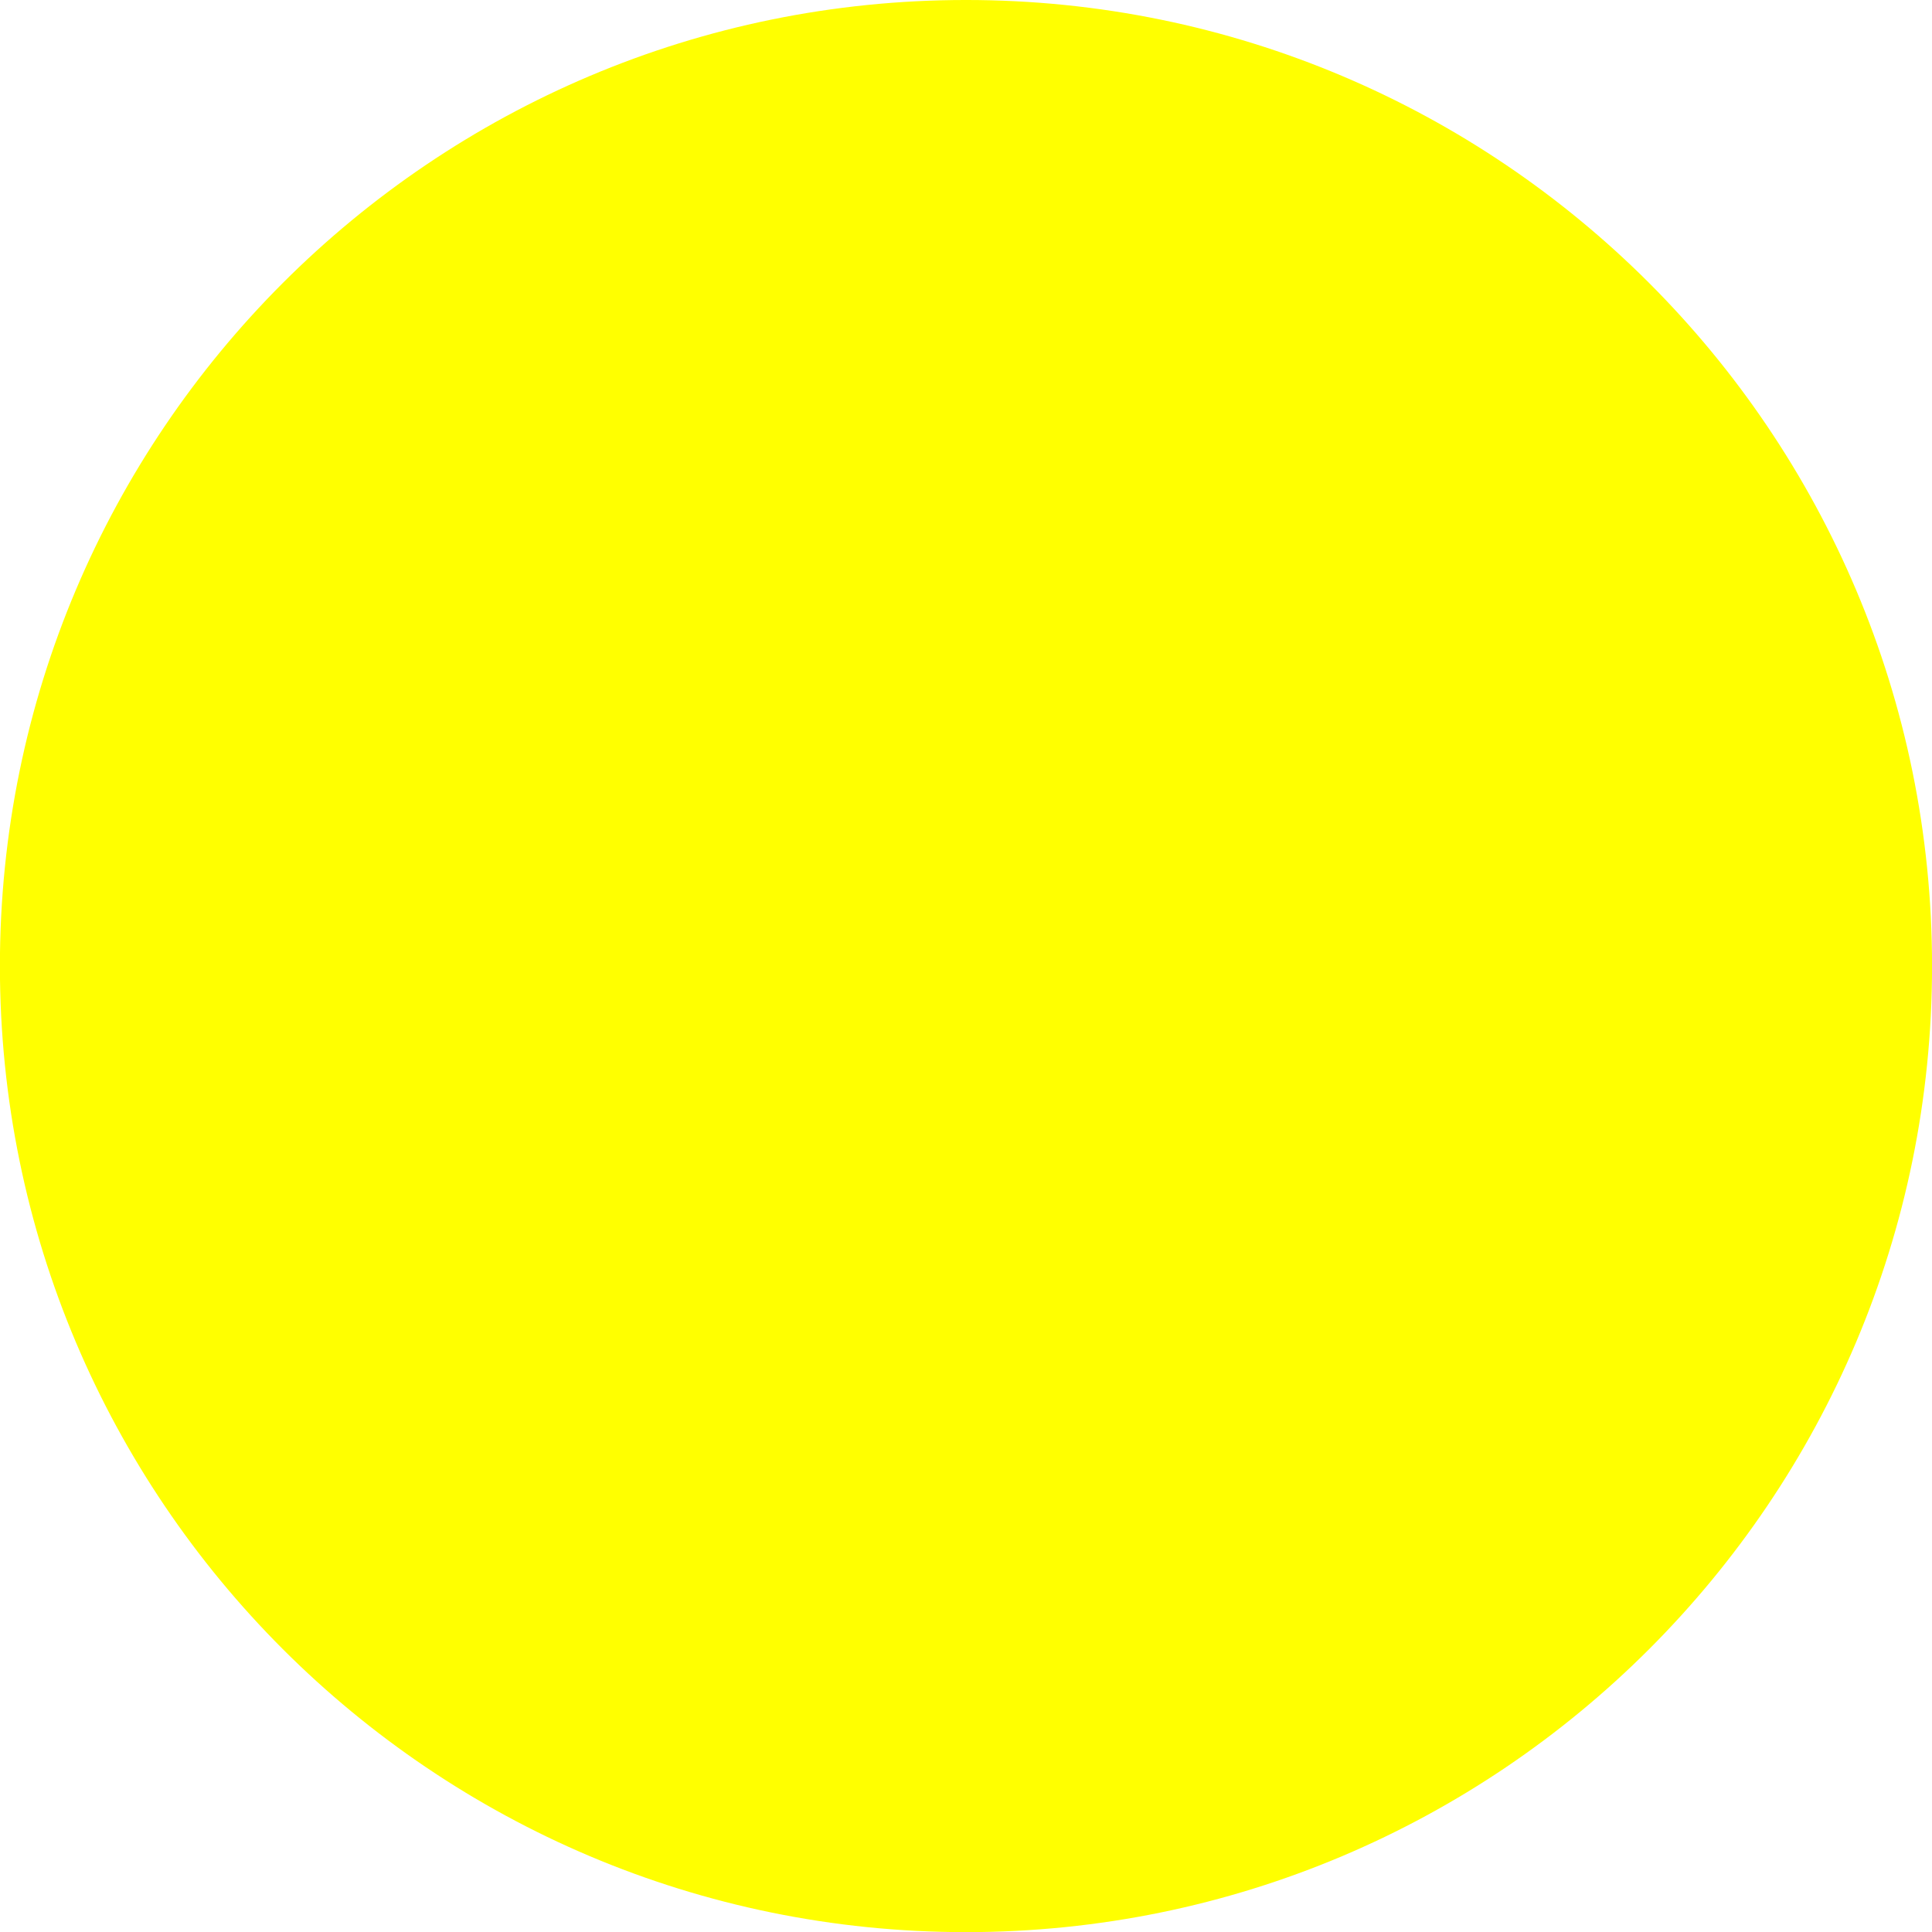
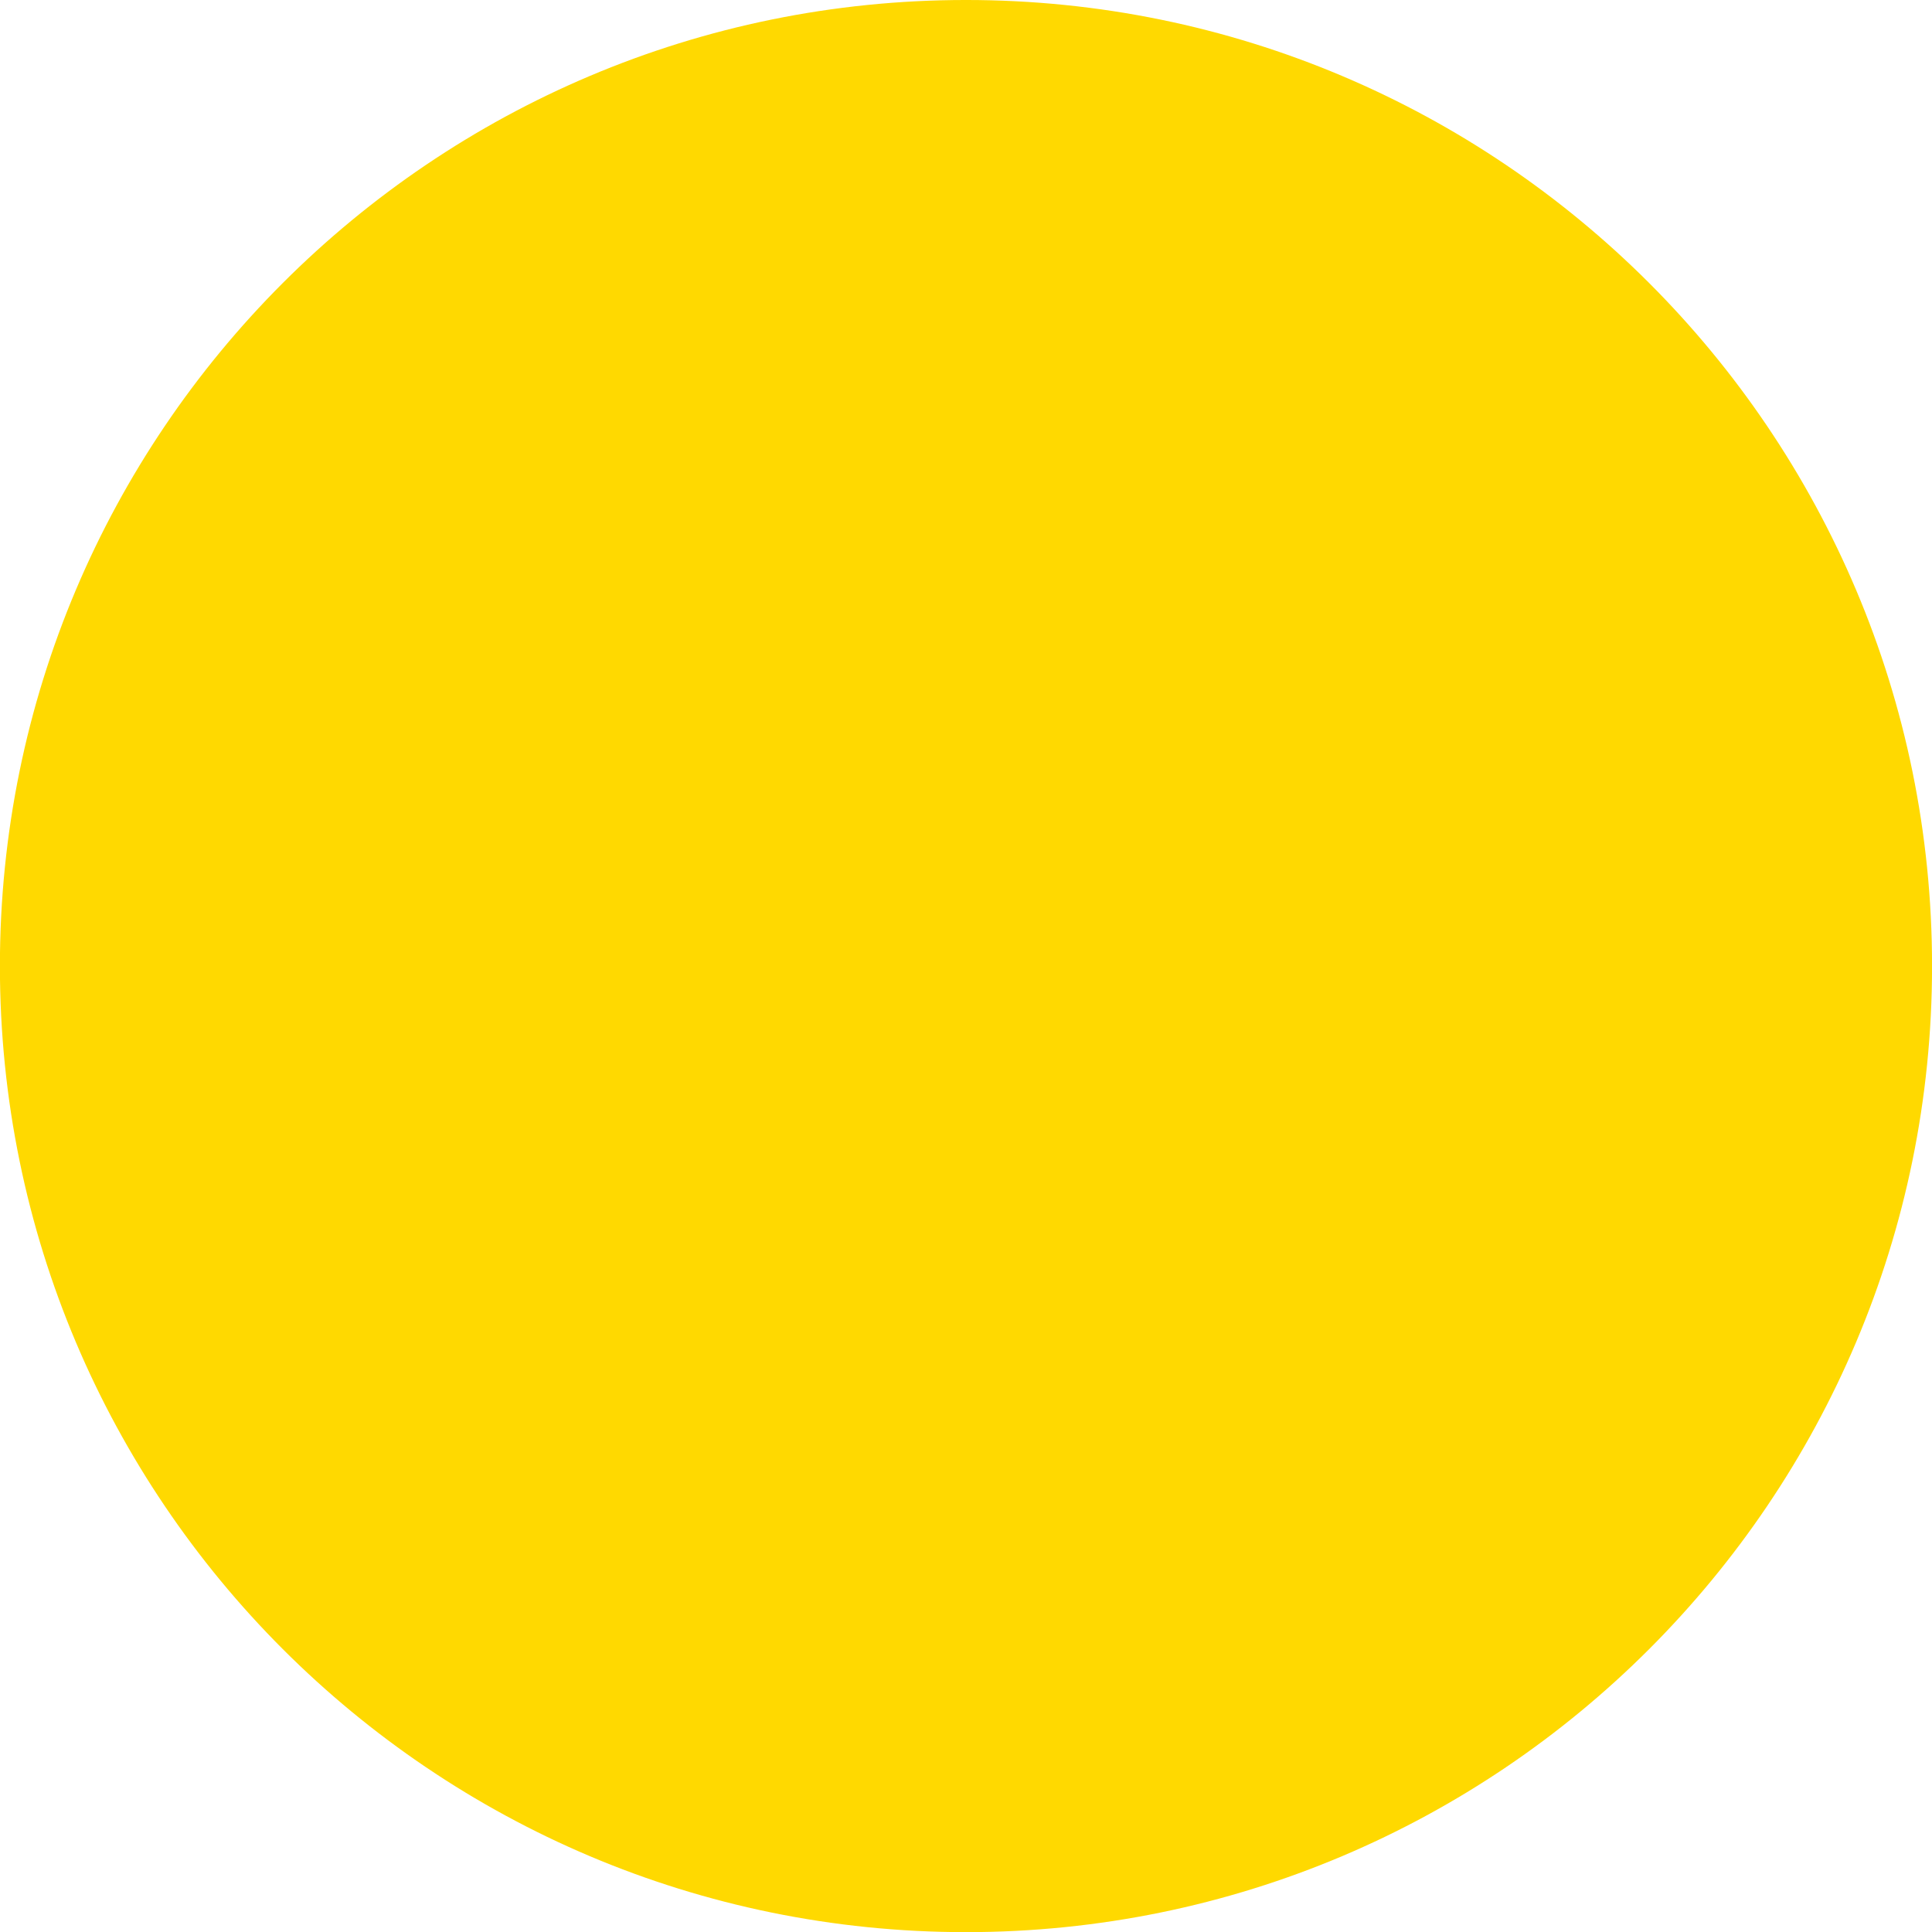
<svg xmlns="http://www.w3.org/2000/svg" width="13.607mm" height="13.607mm" viewBox="0 0 13.607 13.607" version="1.1" id="svg8">
  <defs id="defs2" />
  <g id="layer1" transform="translate(-37.04166,-89.86904)">
-     <circle style="opacity:1;fill:#ffff00;fill-opacity:1;stroke:none;stroke-width:1.058;stroke-miterlimit:4;stroke-dasharray:1.058, 1.058;stroke-dashoffset:0;stroke-opacity:1;paint-order:stroke markers fill" id="path4485" cx="43.845" cy="96.673" r="6.804" />
+     <circle style="opacity:1;fill:#ffd900;fill-opacity:1;stroke:none;stroke-width:1.058;stroke-miterlimit:4;stroke-dasharray:1.058, 1.058;stroke-dashoffset:0;stroke-opacity:1;paint-order:stroke markers fill" id="path4485" cx="43.845" cy="96.673" r="6.804" />
  </g>
</svg>
